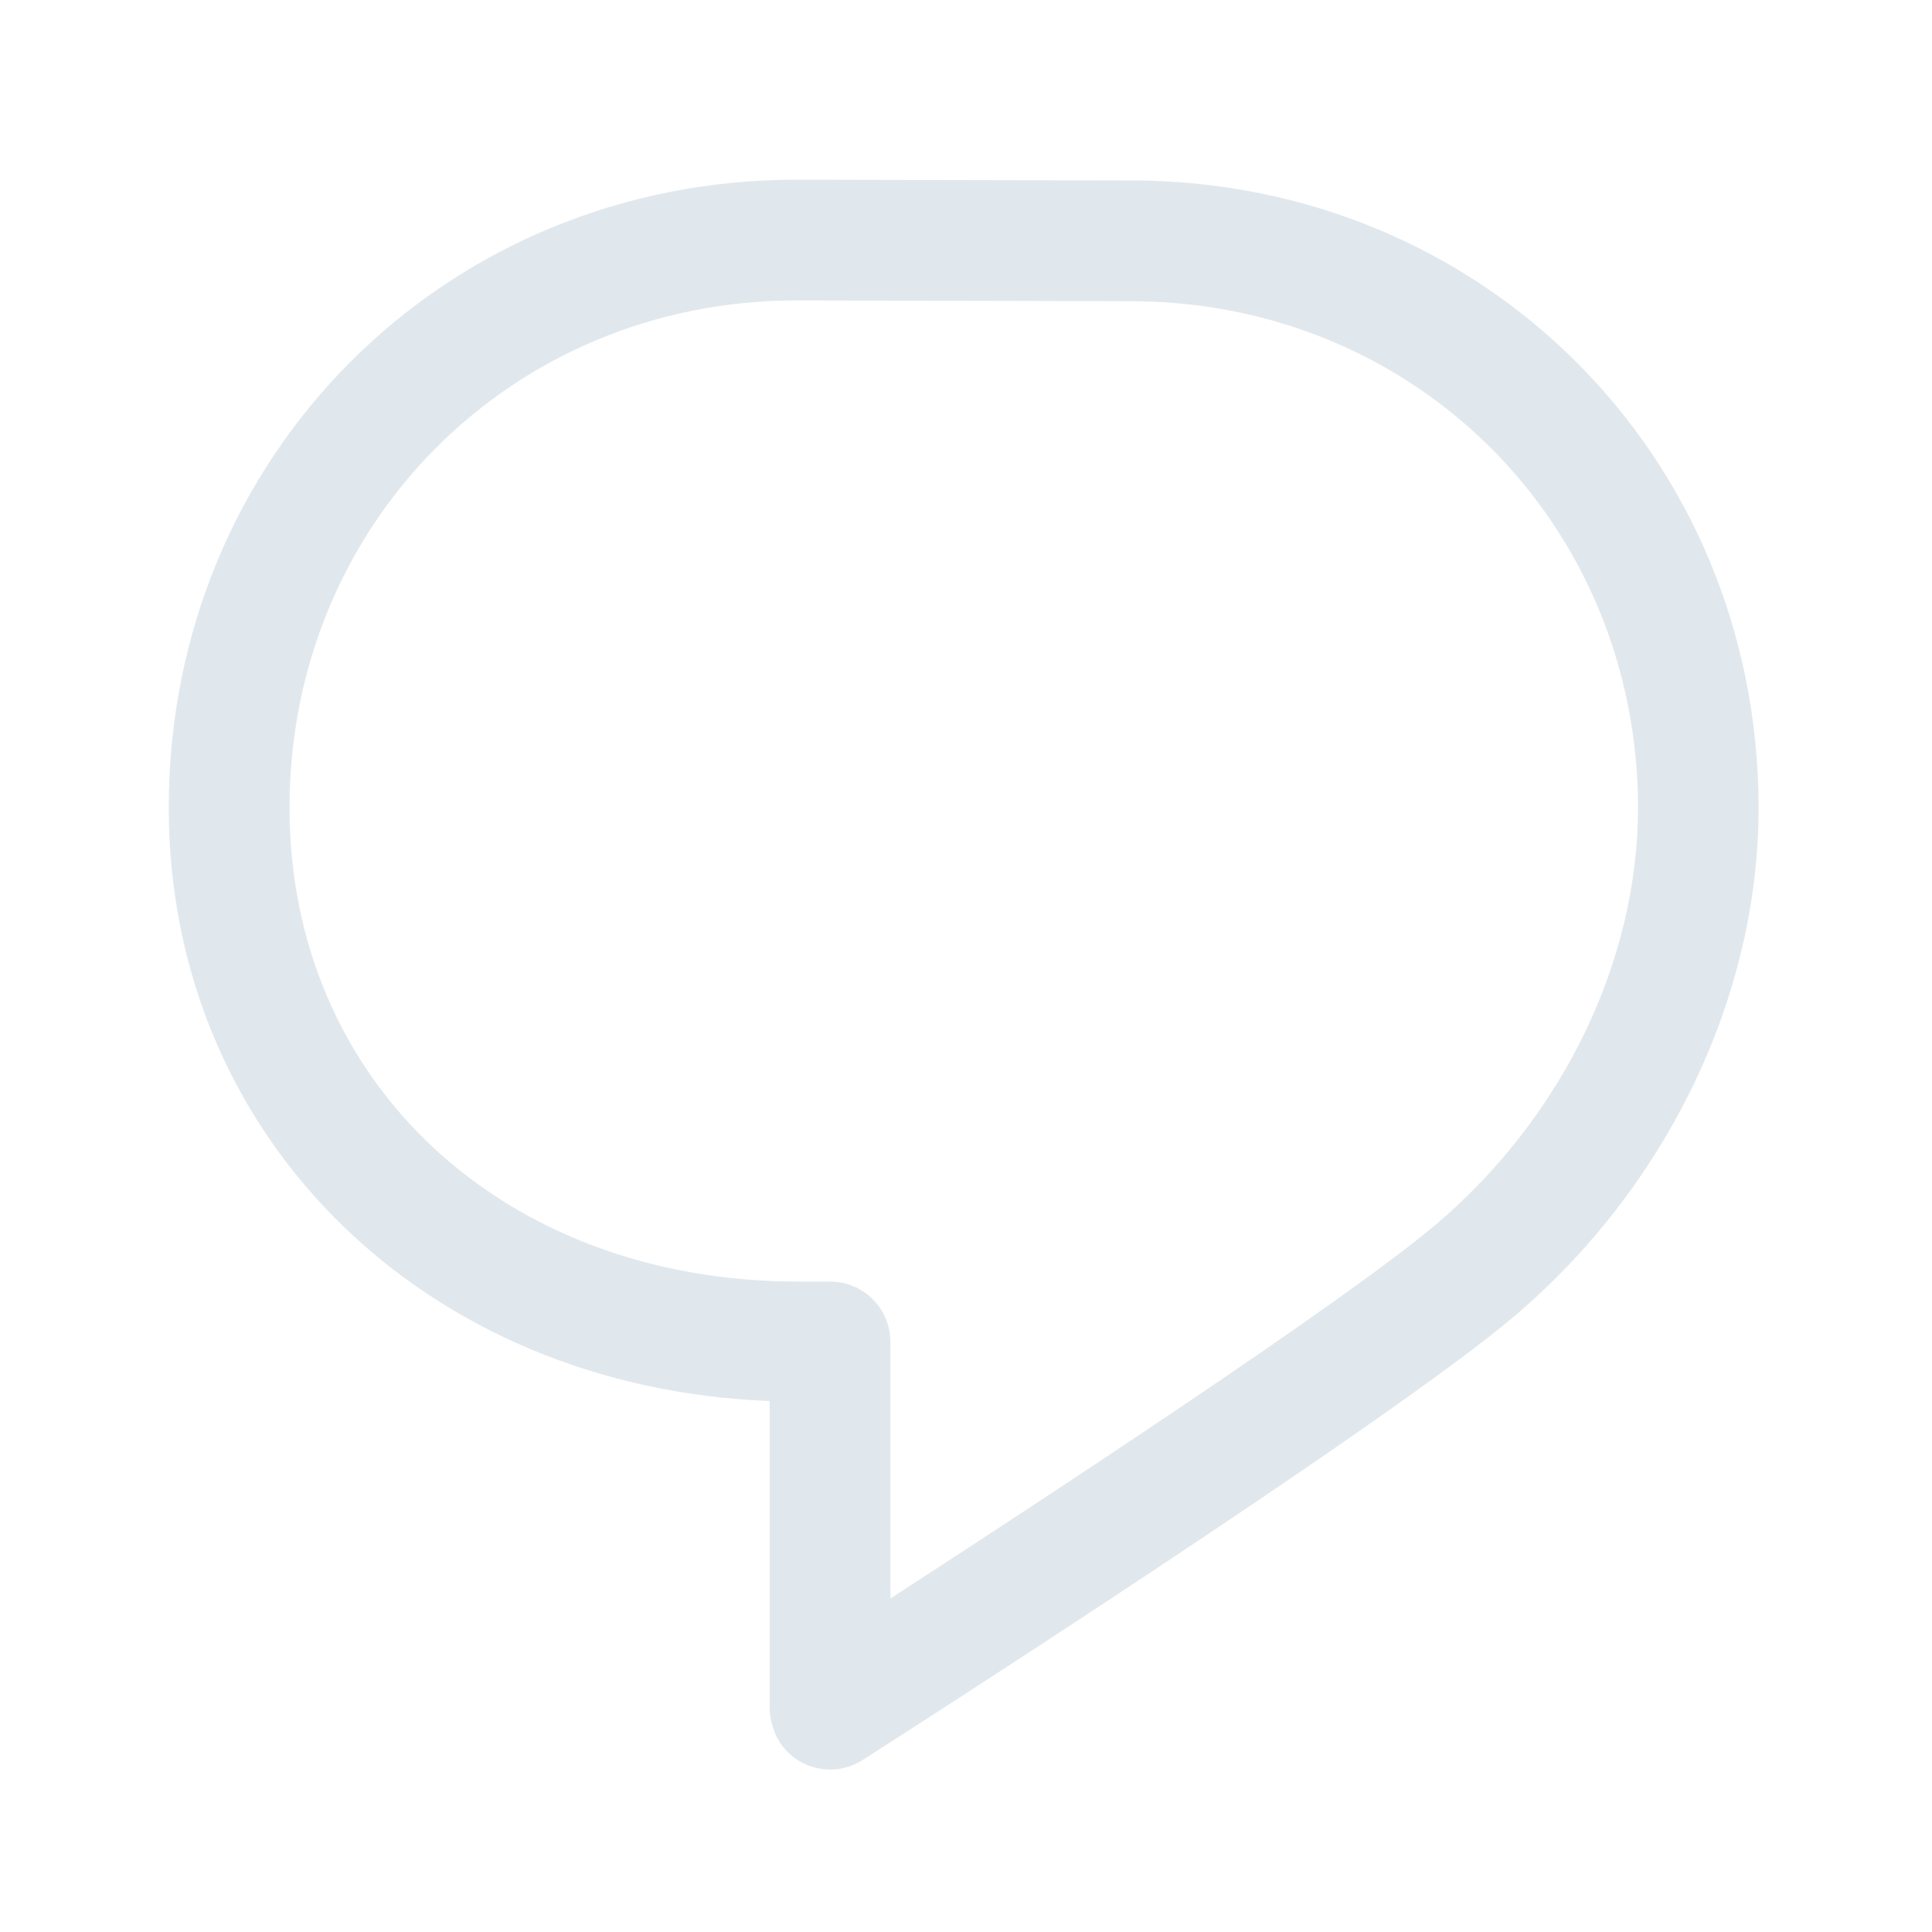
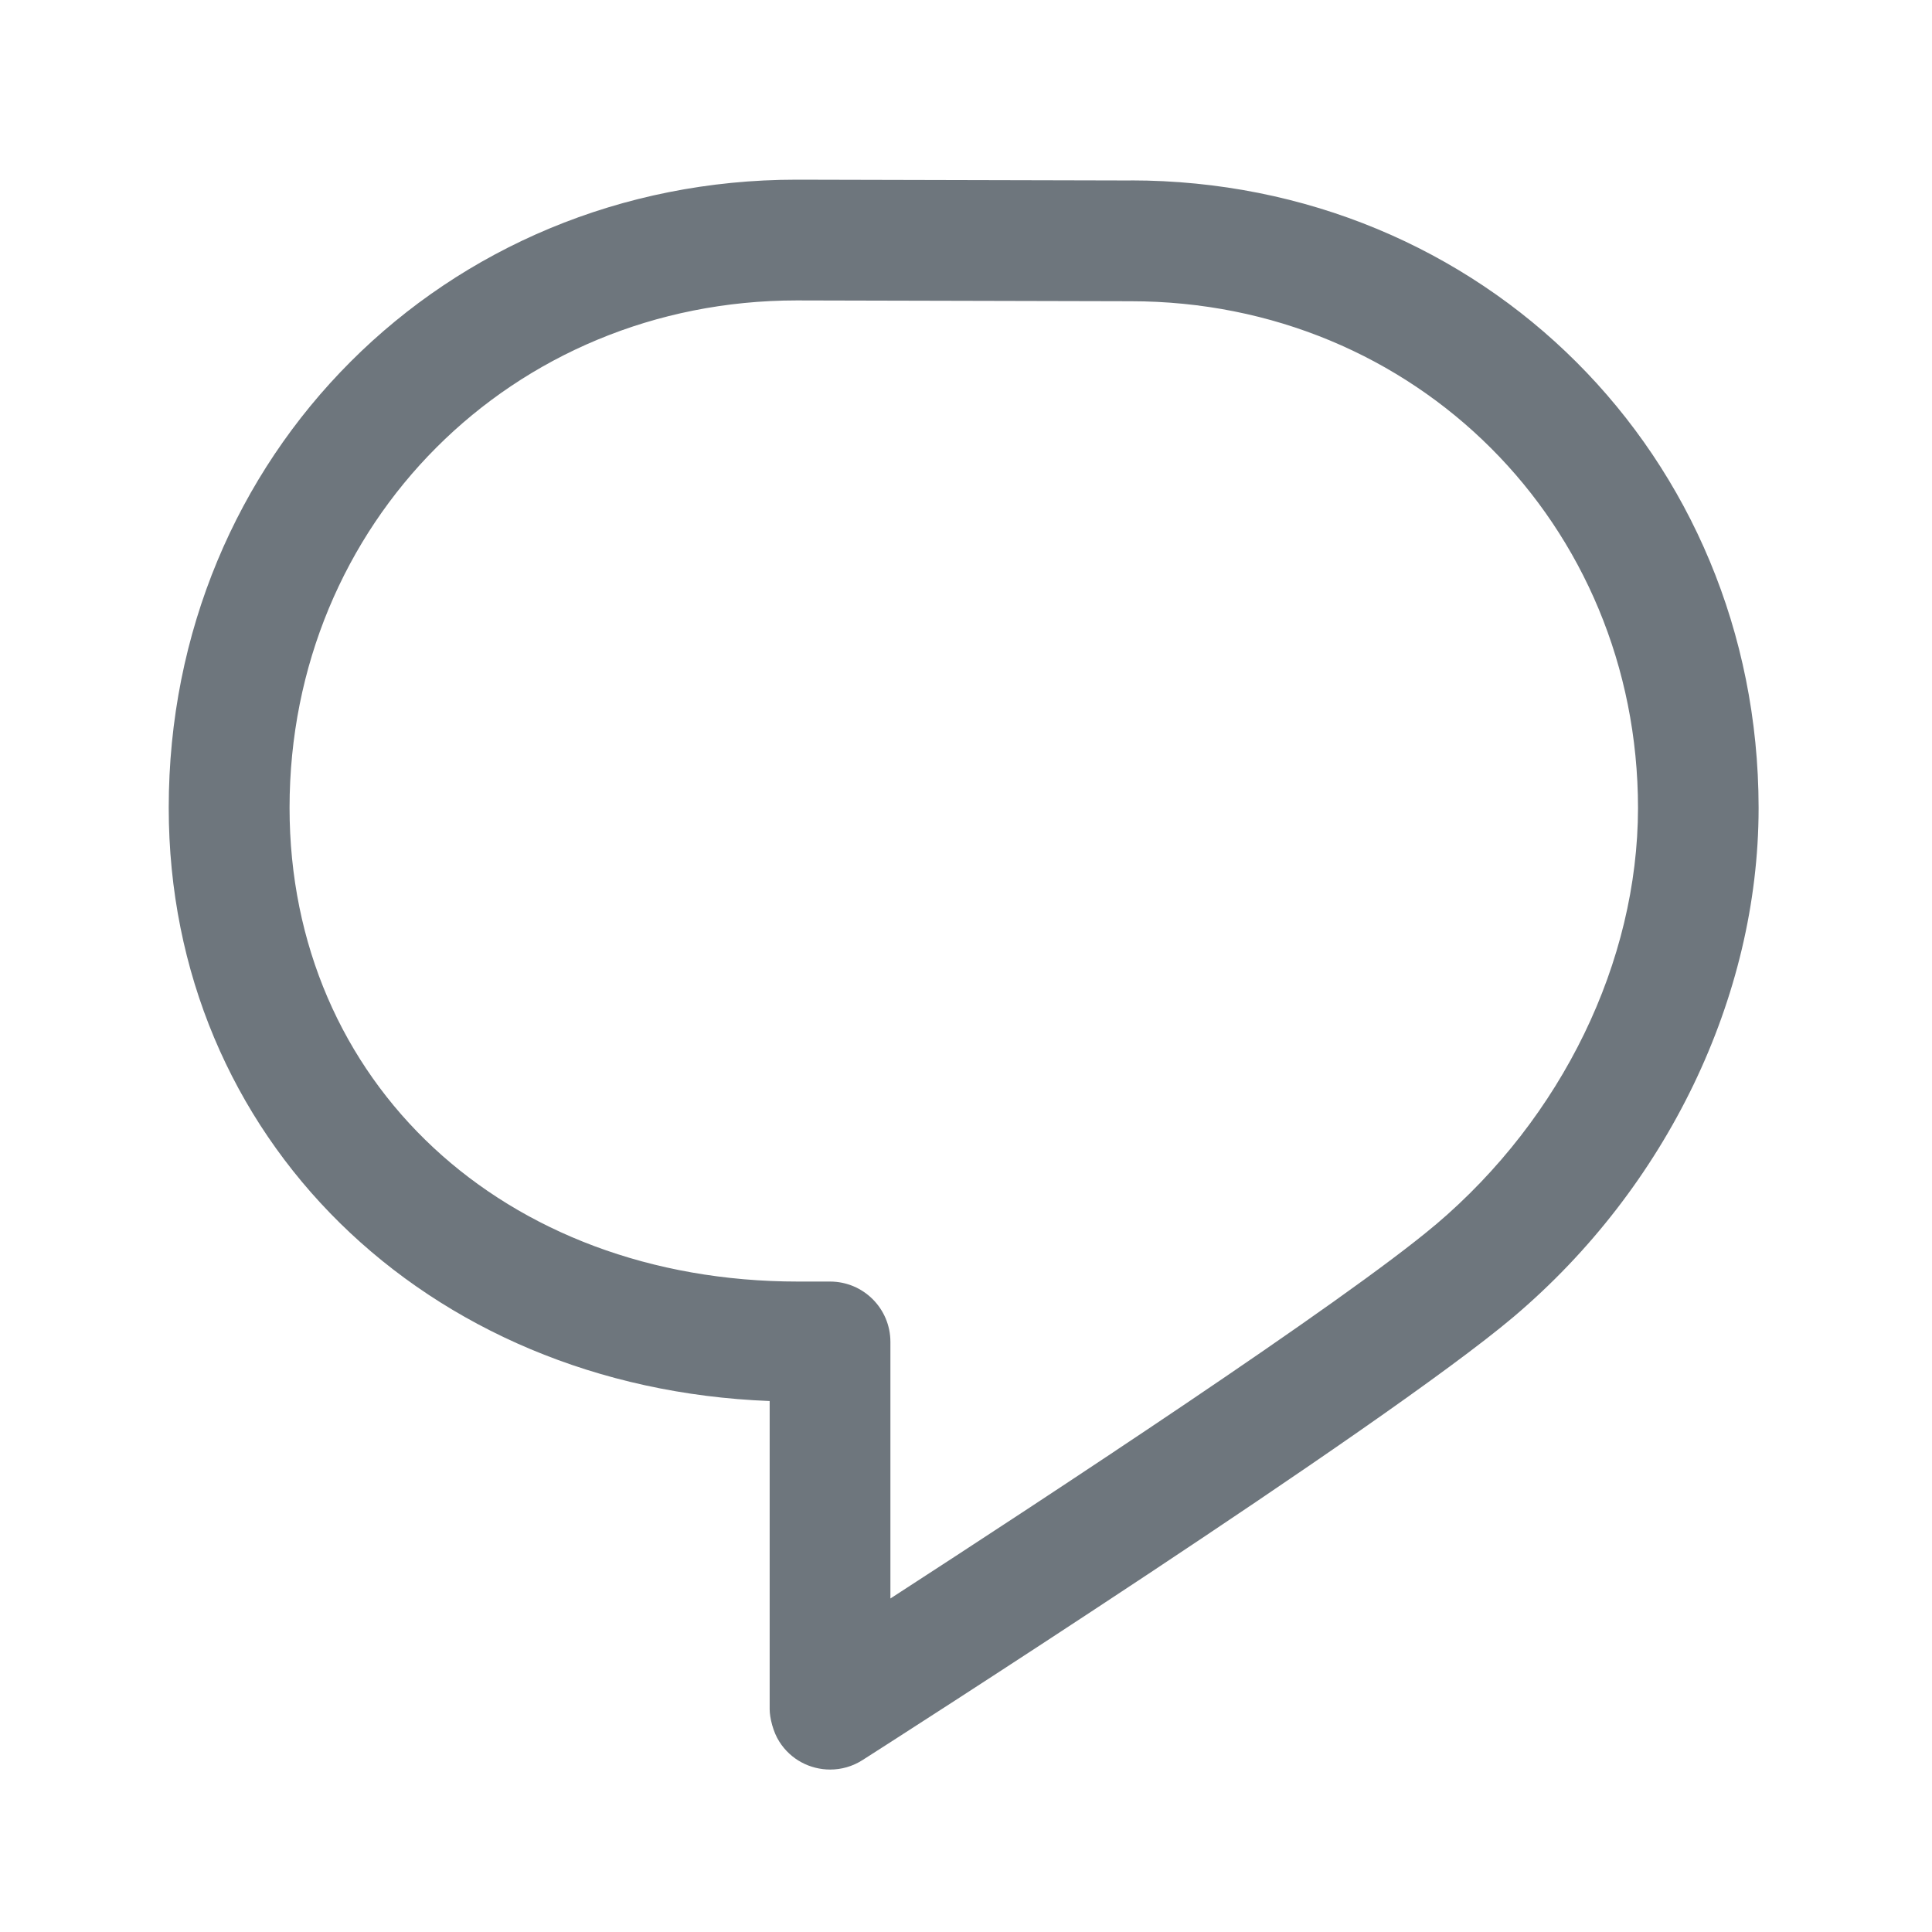
- <svg xmlns="http://www.w3.org/2000/svg" width="24" height="24" viewBox="0 0 24 24" fill="none">
-   <path d="M14.046 2.242L9.898 2.232H9.896C5.522 2.232 2.096 5.659 2.096 10.034C2.096 14.132 5.282 17.24 9.561 17.404V21.232C9.561 21.34 9.605 21.518 9.681 21.635C9.823 21.86 10.065 21.982 10.313 21.982C10.451 21.982 10.59 21.944 10.715 21.864C10.979 21.696 17.188 17.724 18.803 16.358C20.705 14.748 21.843 12.388 21.846 10.046V10.029C21.84 5.662 18.416 2.242 14.046 2.241V2.242ZM17.833 15.214C16.699 16.174 12.971 18.619 11.061 19.857V16.67C11.061 16.256 10.726 15.92 10.311 15.92H9.915C6.255 15.92 3.597 13.444 3.597 10.034C3.597 6.5 6.365 3.732 9.897 3.732L14.044 3.742H14.046C17.578 3.742 20.346 6.508 20.348 10.038C20.345 11.948 19.406 13.882 17.834 15.214H17.833Z" fill="#E1E8ED" />
+ <svg xmlns="http://www.w3.org/2000/svg" width="18" height="18" viewBox="0 0 24 24" fill="none">
+   <path d="M14.046 2.242L9.898 2.232H9.896C5.522 2.232 2.096 5.659 2.096 10.034C2.096 14.132 5.282 17.24 9.561 17.404V21.232C9.561 21.34 9.605 21.518 9.681 21.635C9.823 21.86 10.065 21.982 10.313 21.982C10.451 21.982 10.59 21.944 10.715 21.864C10.979 21.696 17.188 17.724 18.803 16.358C20.705 14.748 21.843 12.388 21.846 10.046V10.029C21.84 5.662 18.416 2.242 14.046 2.241V2.242ZM17.833 15.214C16.699 16.174 12.971 18.619 11.061 19.857V16.67C11.061 16.256 10.726 15.92 10.311 15.92H9.915C6.255 15.92 3.597 13.444 3.597 10.034C3.597 6.5 6.365 3.732 9.897 3.732L14.044 3.742H14.046C17.578 3.742 20.346 6.508 20.348 10.038C20.345 11.948 19.406 13.882 17.834 15.214H17.833Z" fill="#6E767D" />
</svg>
